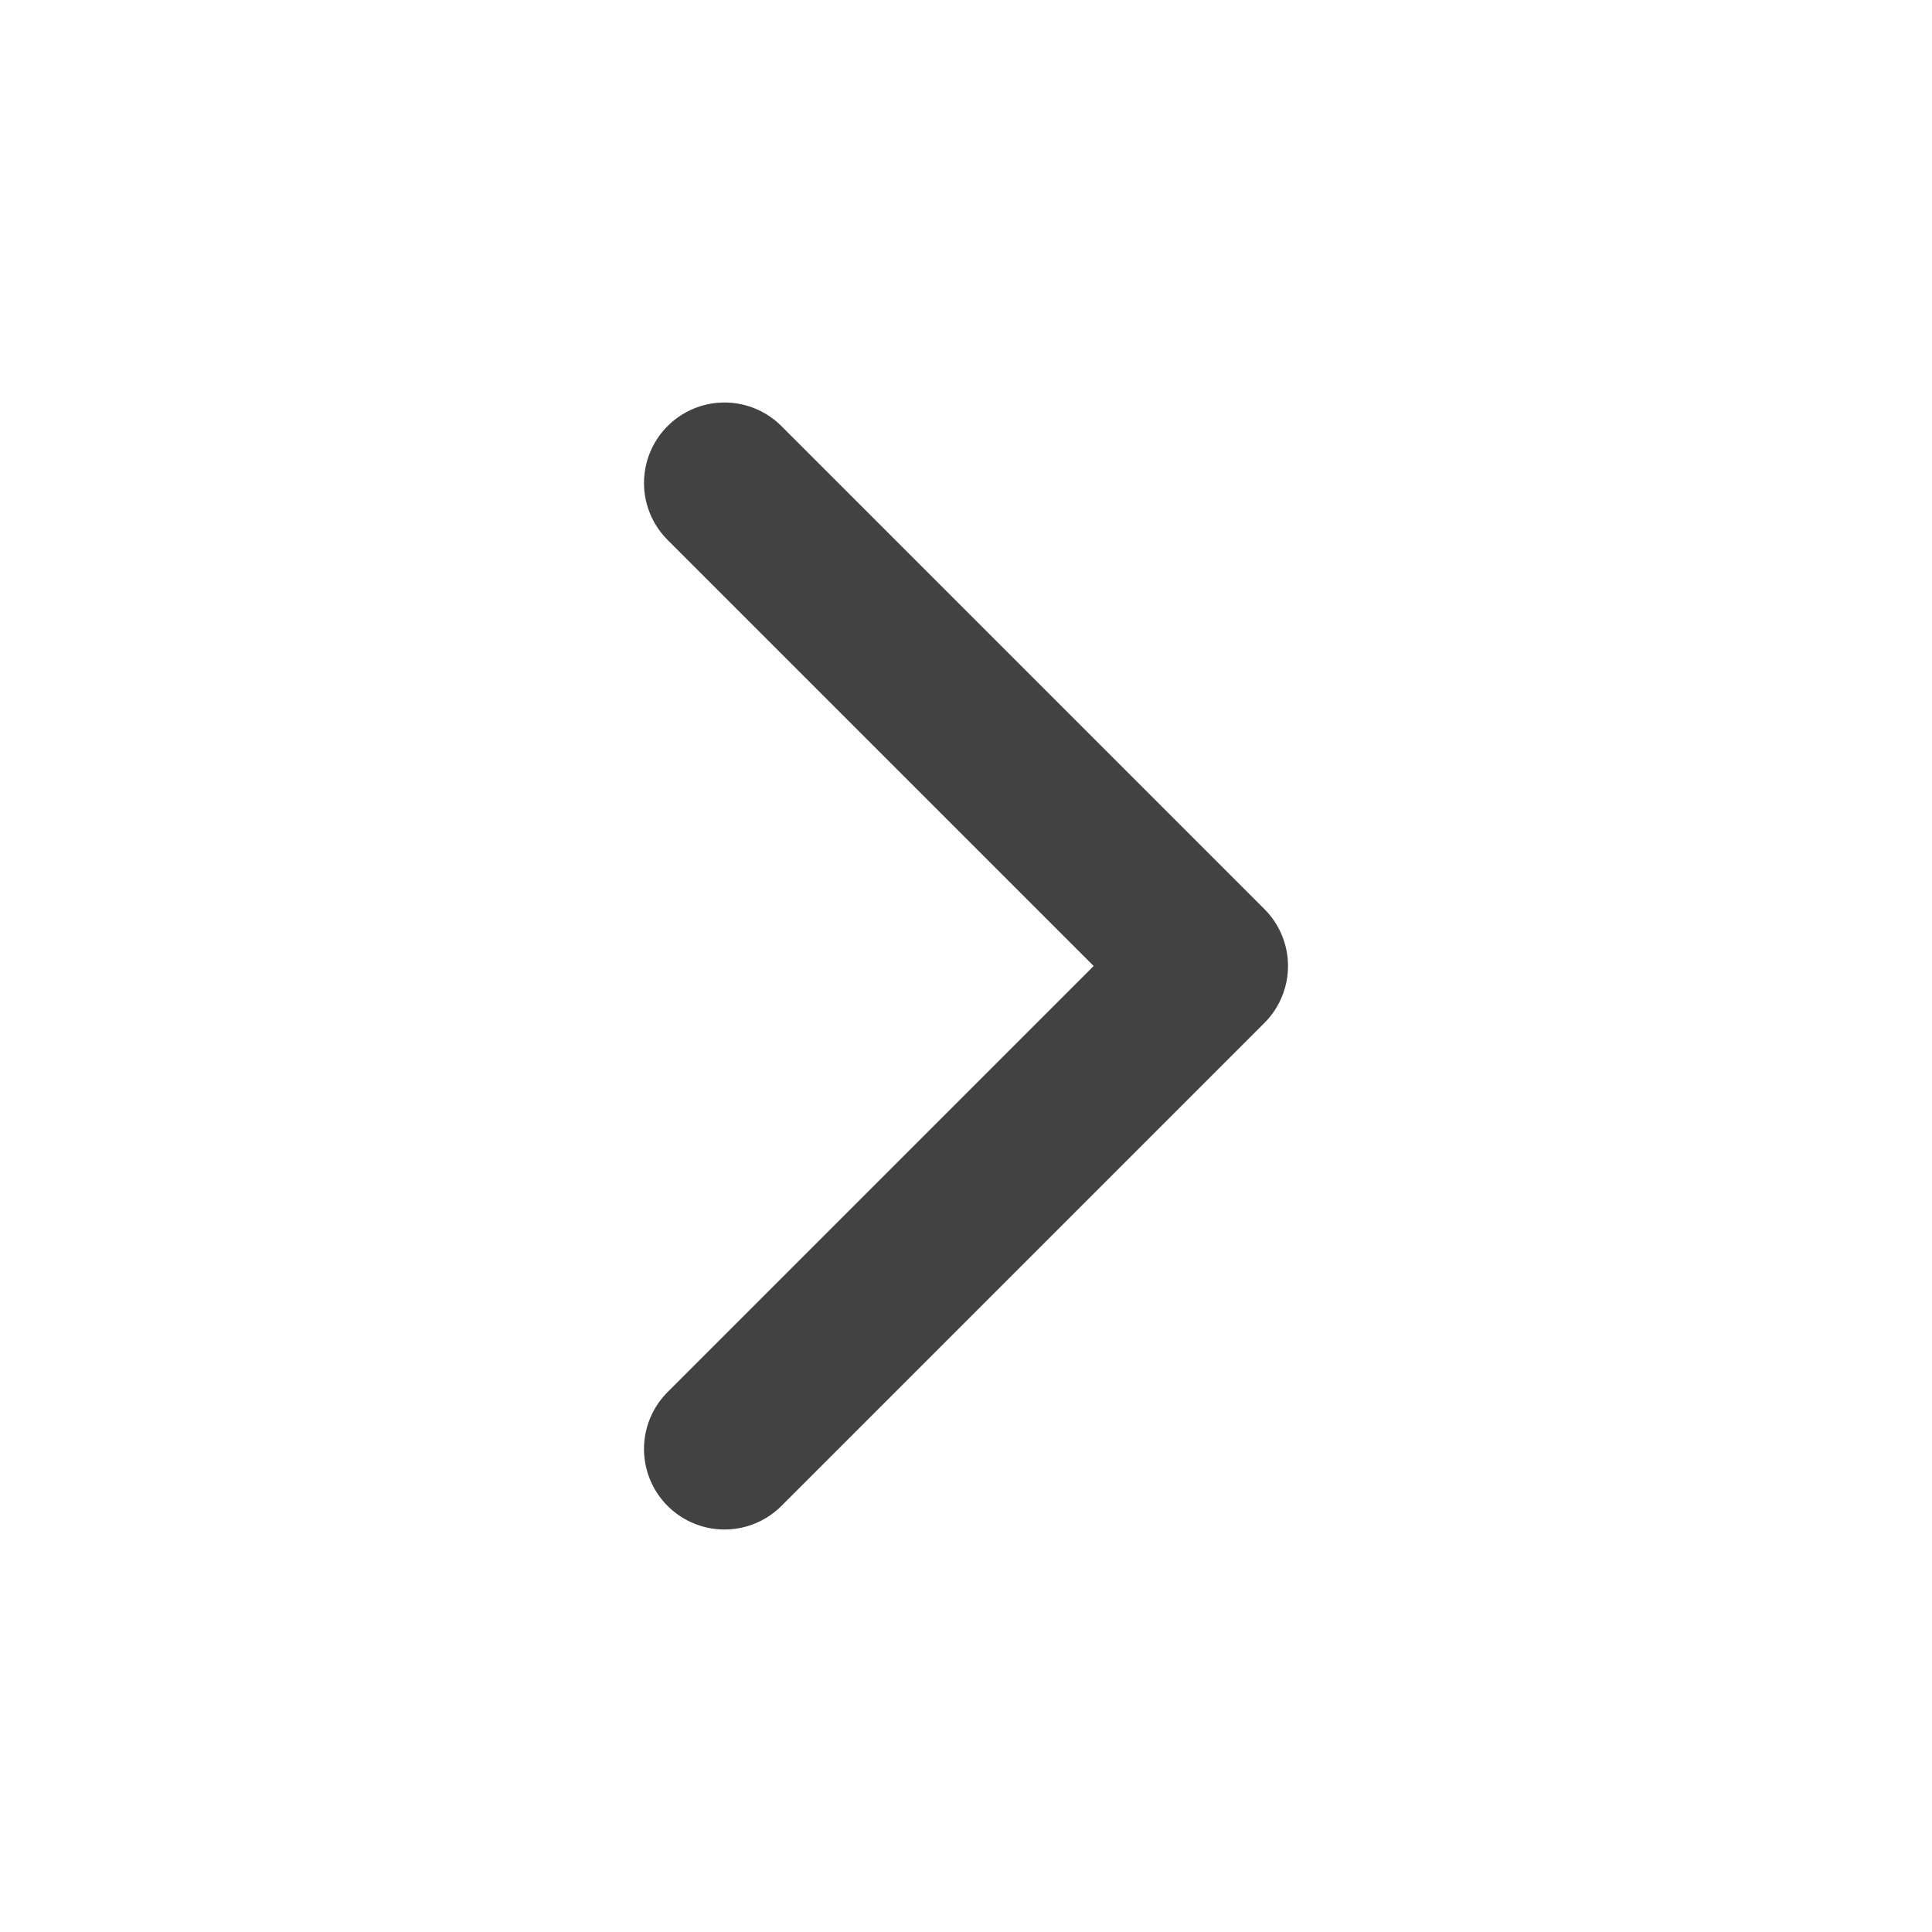
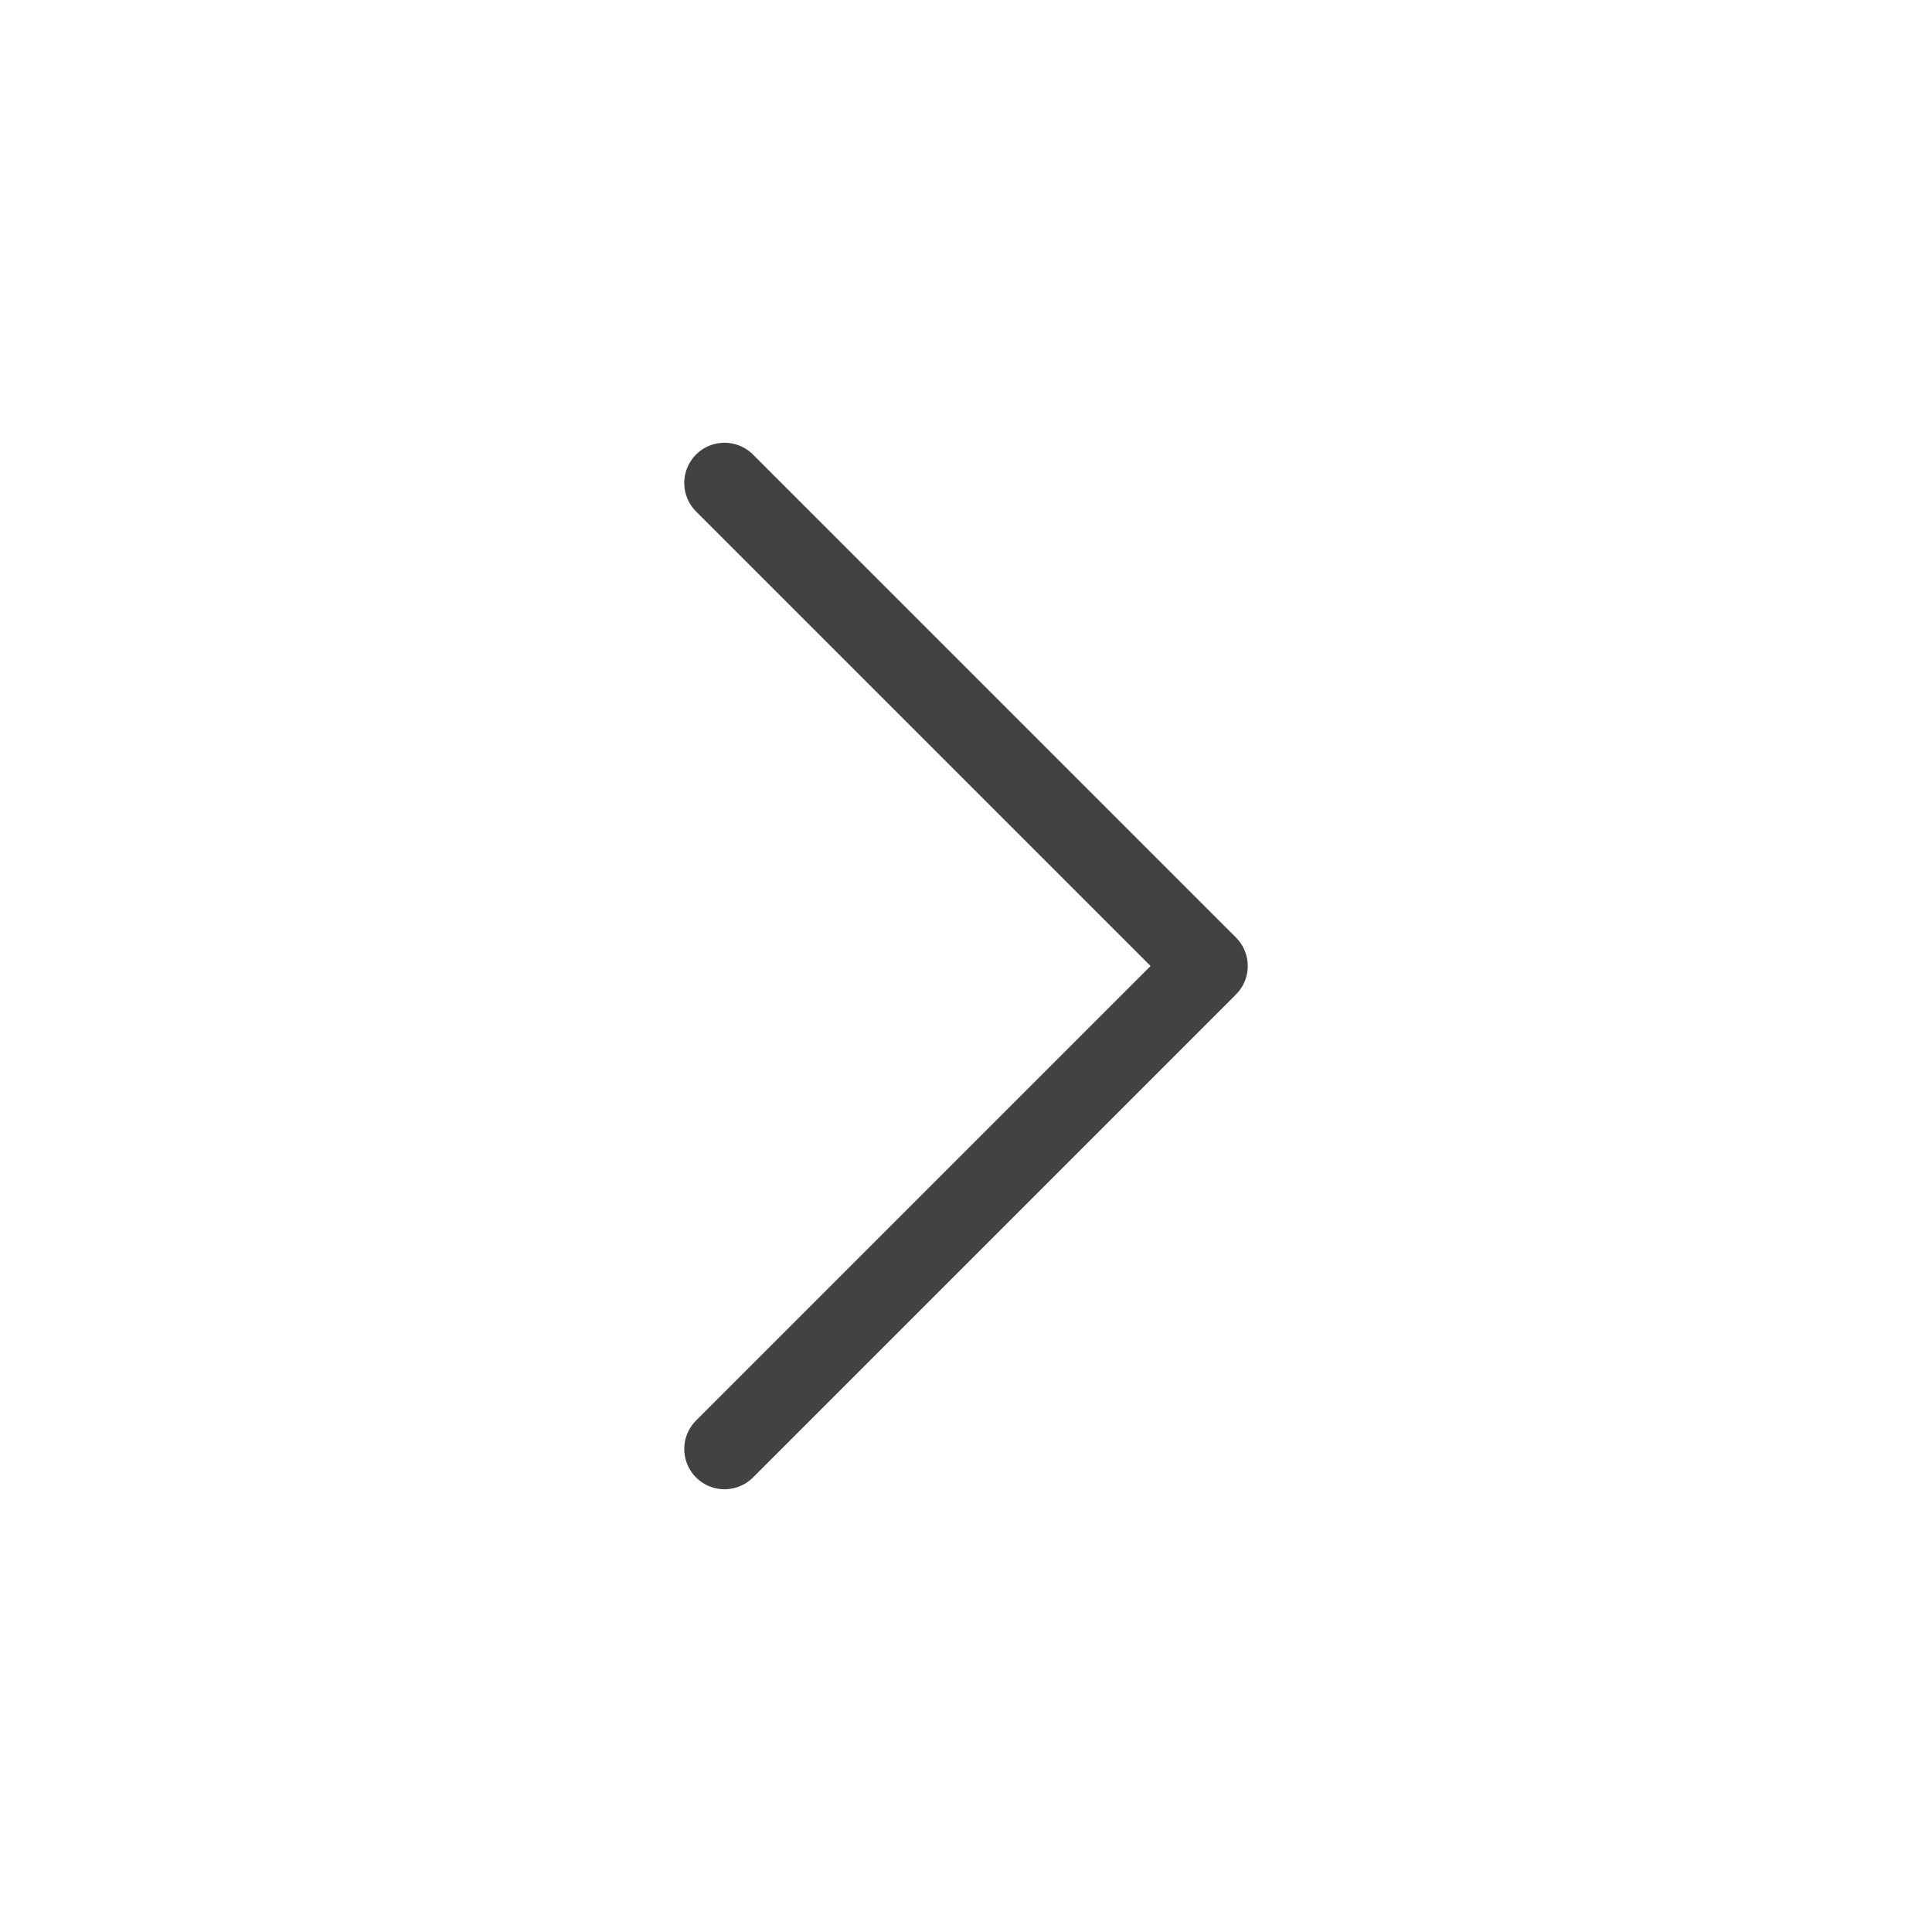
<svg xmlns="http://www.w3.org/2000/svg" width="24" height="24" viewBox="0 0 24 24" fill="none">
-   <path d="M9 18L15 12L9 6" stroke="#424242" stroke-width="2" stroke-linecap="round" stroke-linejoin="round" />
+   <path d="M9 18L15 12L9 6" stroke="#424242" stroke-width="current" stroke-linecap="round" stroke-linejoin="round" />
</svg>
